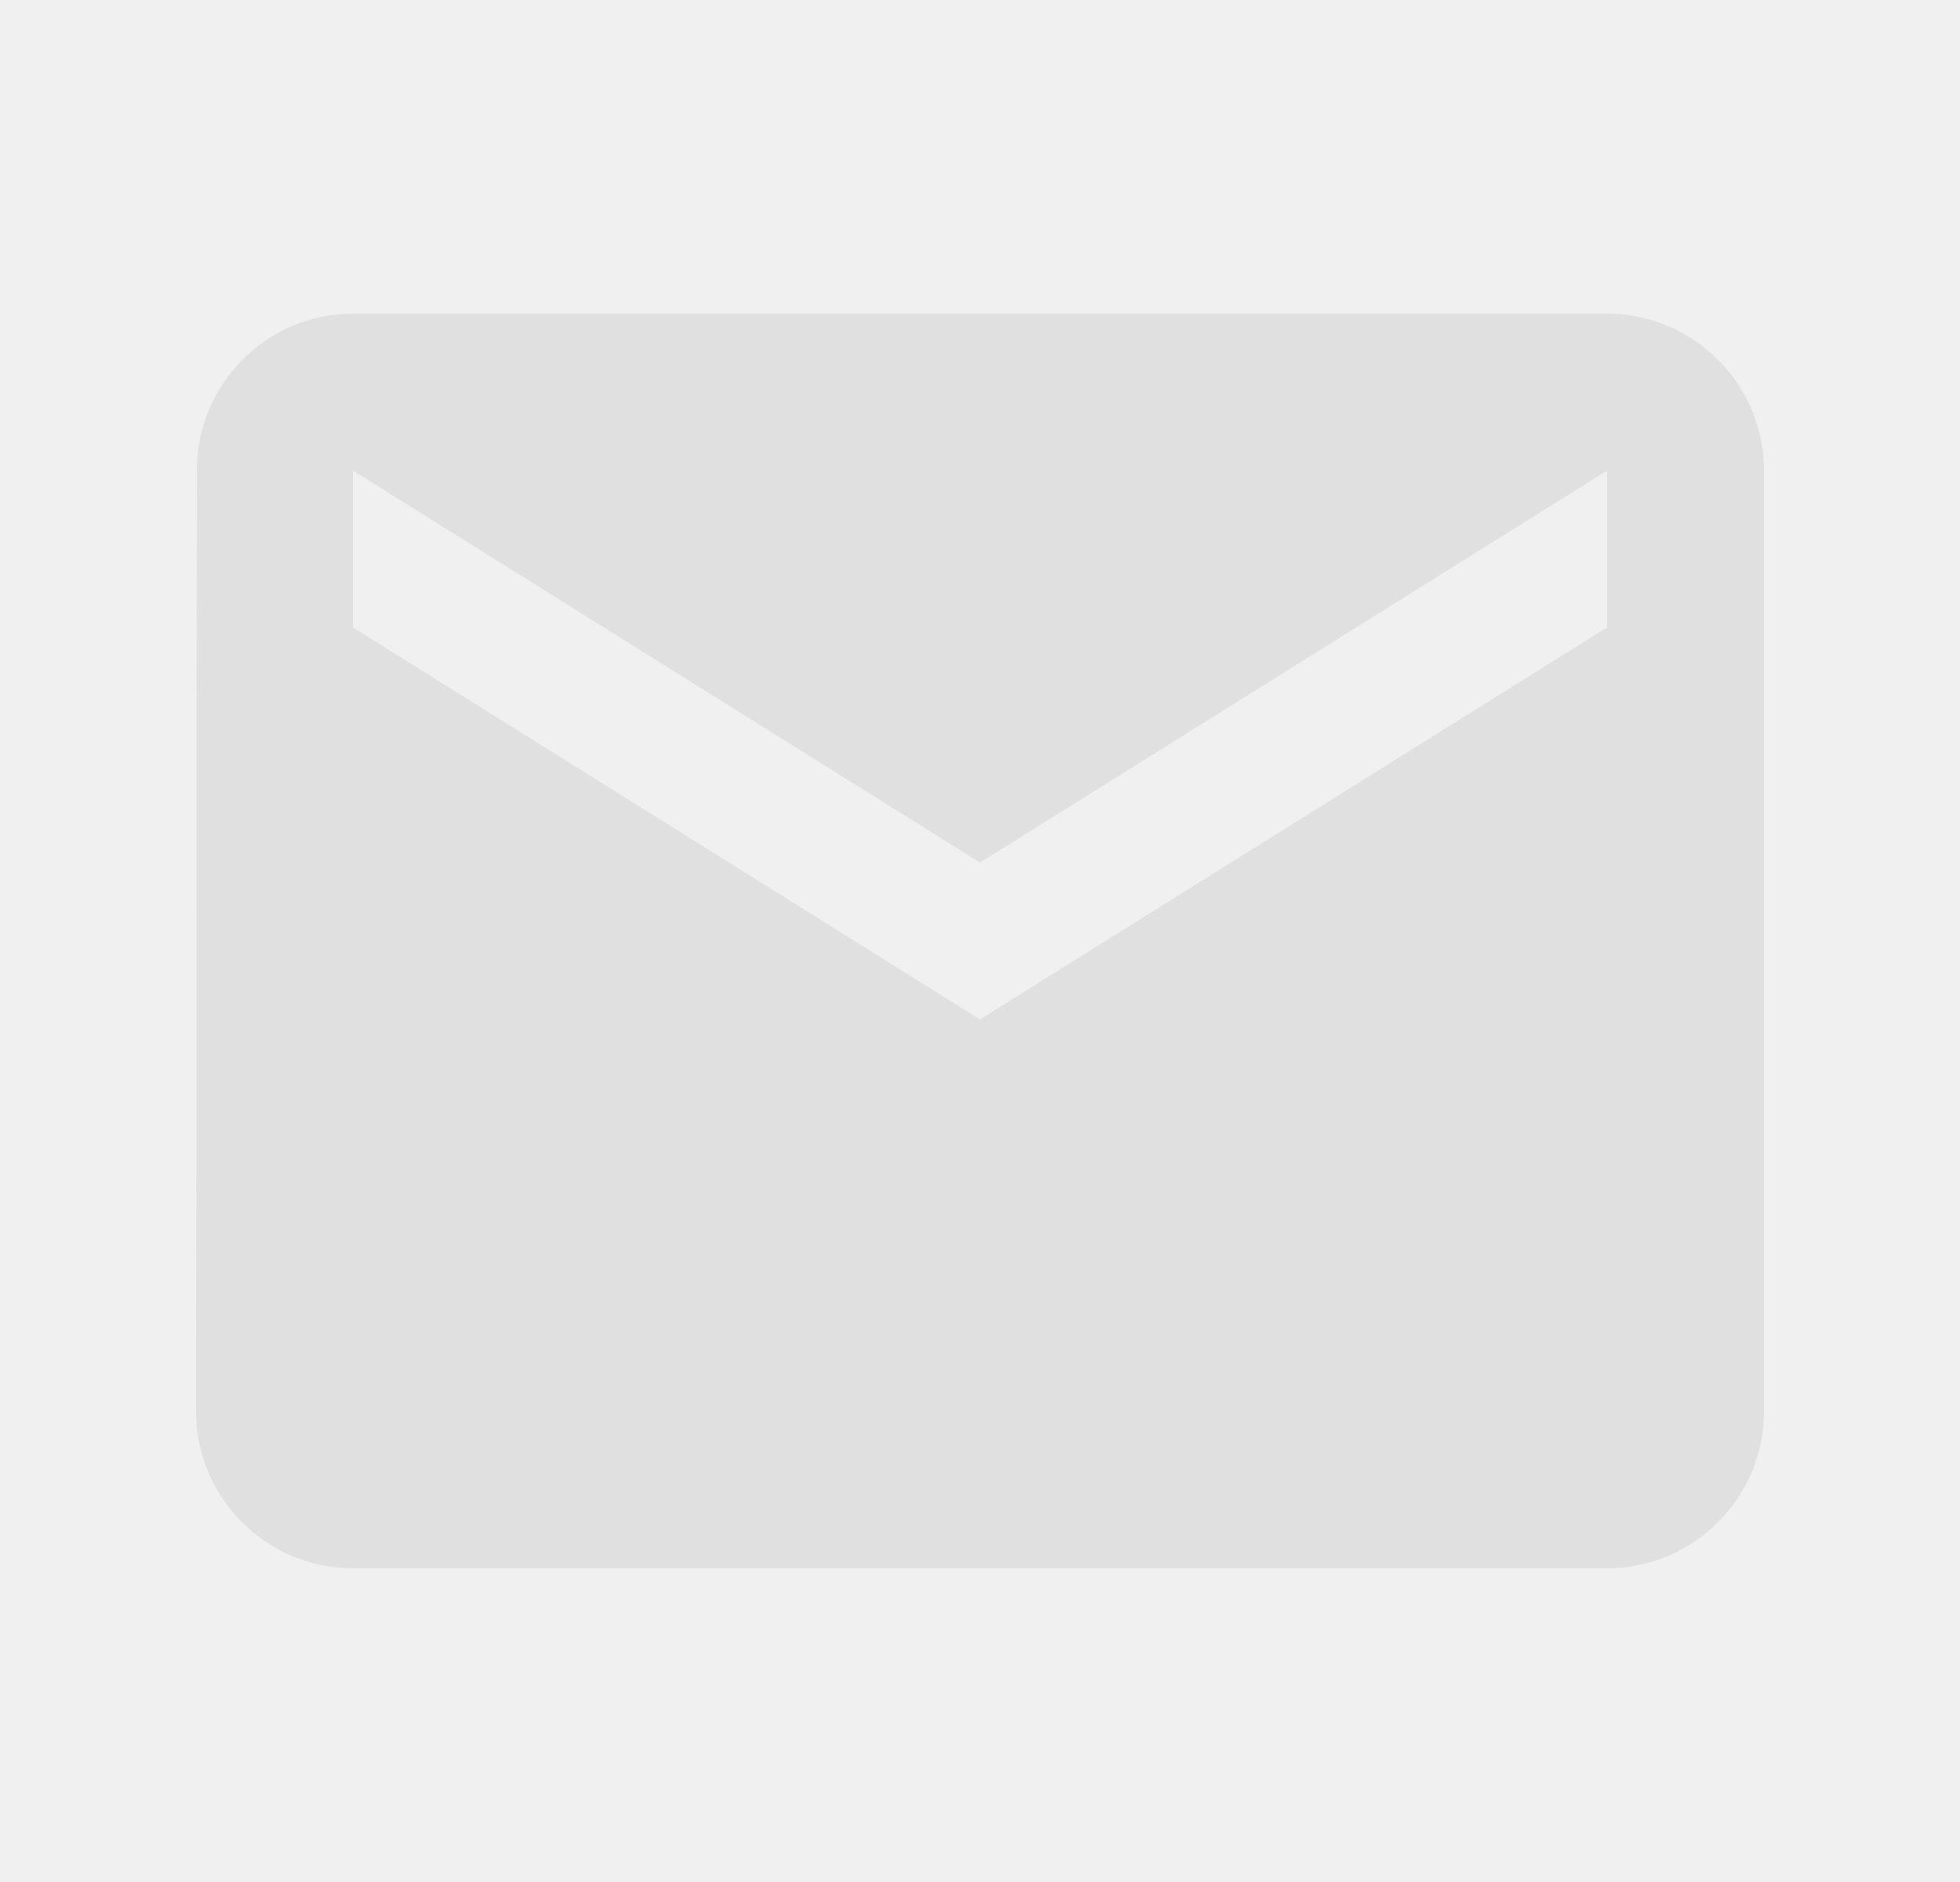
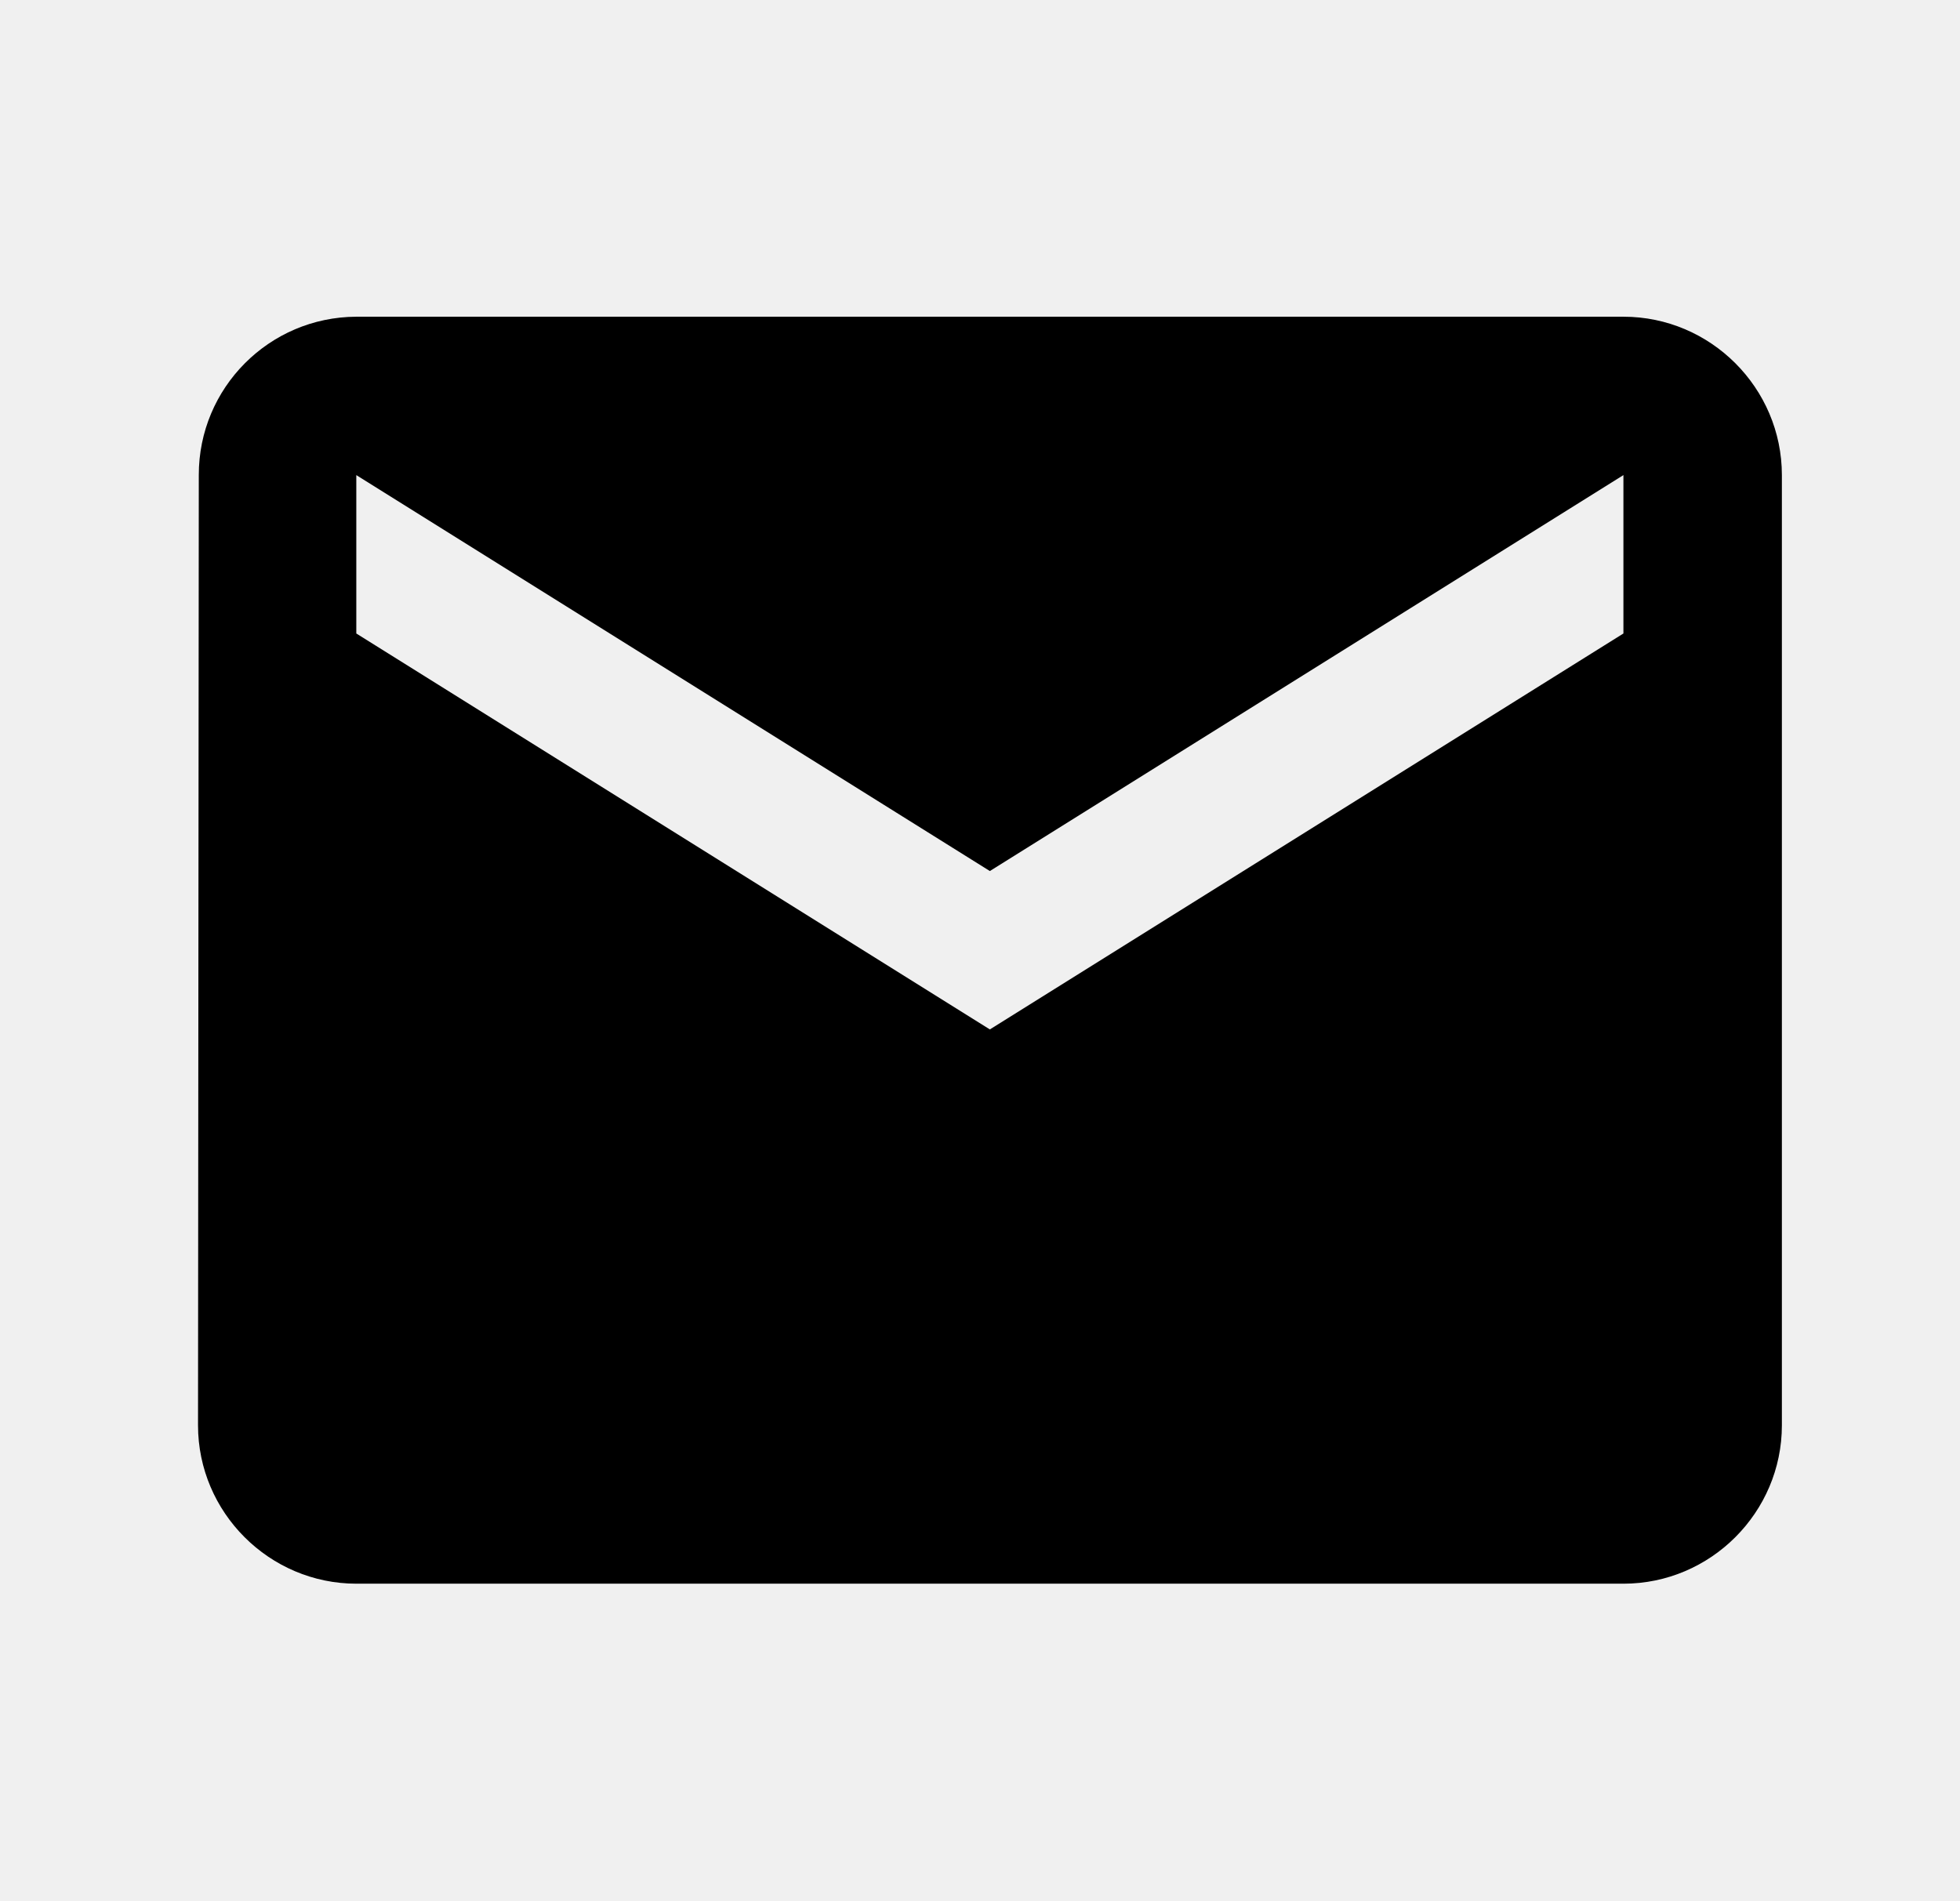
- <svg xmlns="http://www.w3.org/2000/svg" width="25" height="24" viewBox="0 0 25 24" fill="none">
-   <g clip-path="url(#clip0_3_982)">
-     <path d="M20.5 4H4.5C3.4 4 2.51 4.9 2.51 6L2.5 18C2.5 19.1 3.4 20 4.5 20H20.5C21.6 20 22.5 19.1 22.5 18V6C22.5 4.9 21.6 4 20.5 4ZM20.5 8L12.5 13L4.5 8V6L12.5 11L20.5 6V8Z" fill="#E0E0E0" />
-   </g>
-   <defs>
-     <clipPath id="clip0_3_982">
-       <rect width="24" height="24" fill="white" transform="translate(0.5)" />
-     </clipPath>
-   </defs>
+ <svg xmlns="http://www.w3.org/2000/svg" width="33" height="32">
+   <path d="M27.333 5.333H6A2.663 2.663 0 0 0 3.347 8l-.013 16c0 1.467 1.2 2.667 2.667 2.667h21.333c1.467 0 2.667-1.2 2.667-2.667V8c0-1.467-1.2-2.667-2.667-2.667zm0 5.334-10.667 6.667-10.667-6.667V8l10.667 6.667L27.333 8v2.667z" />
</svg>
